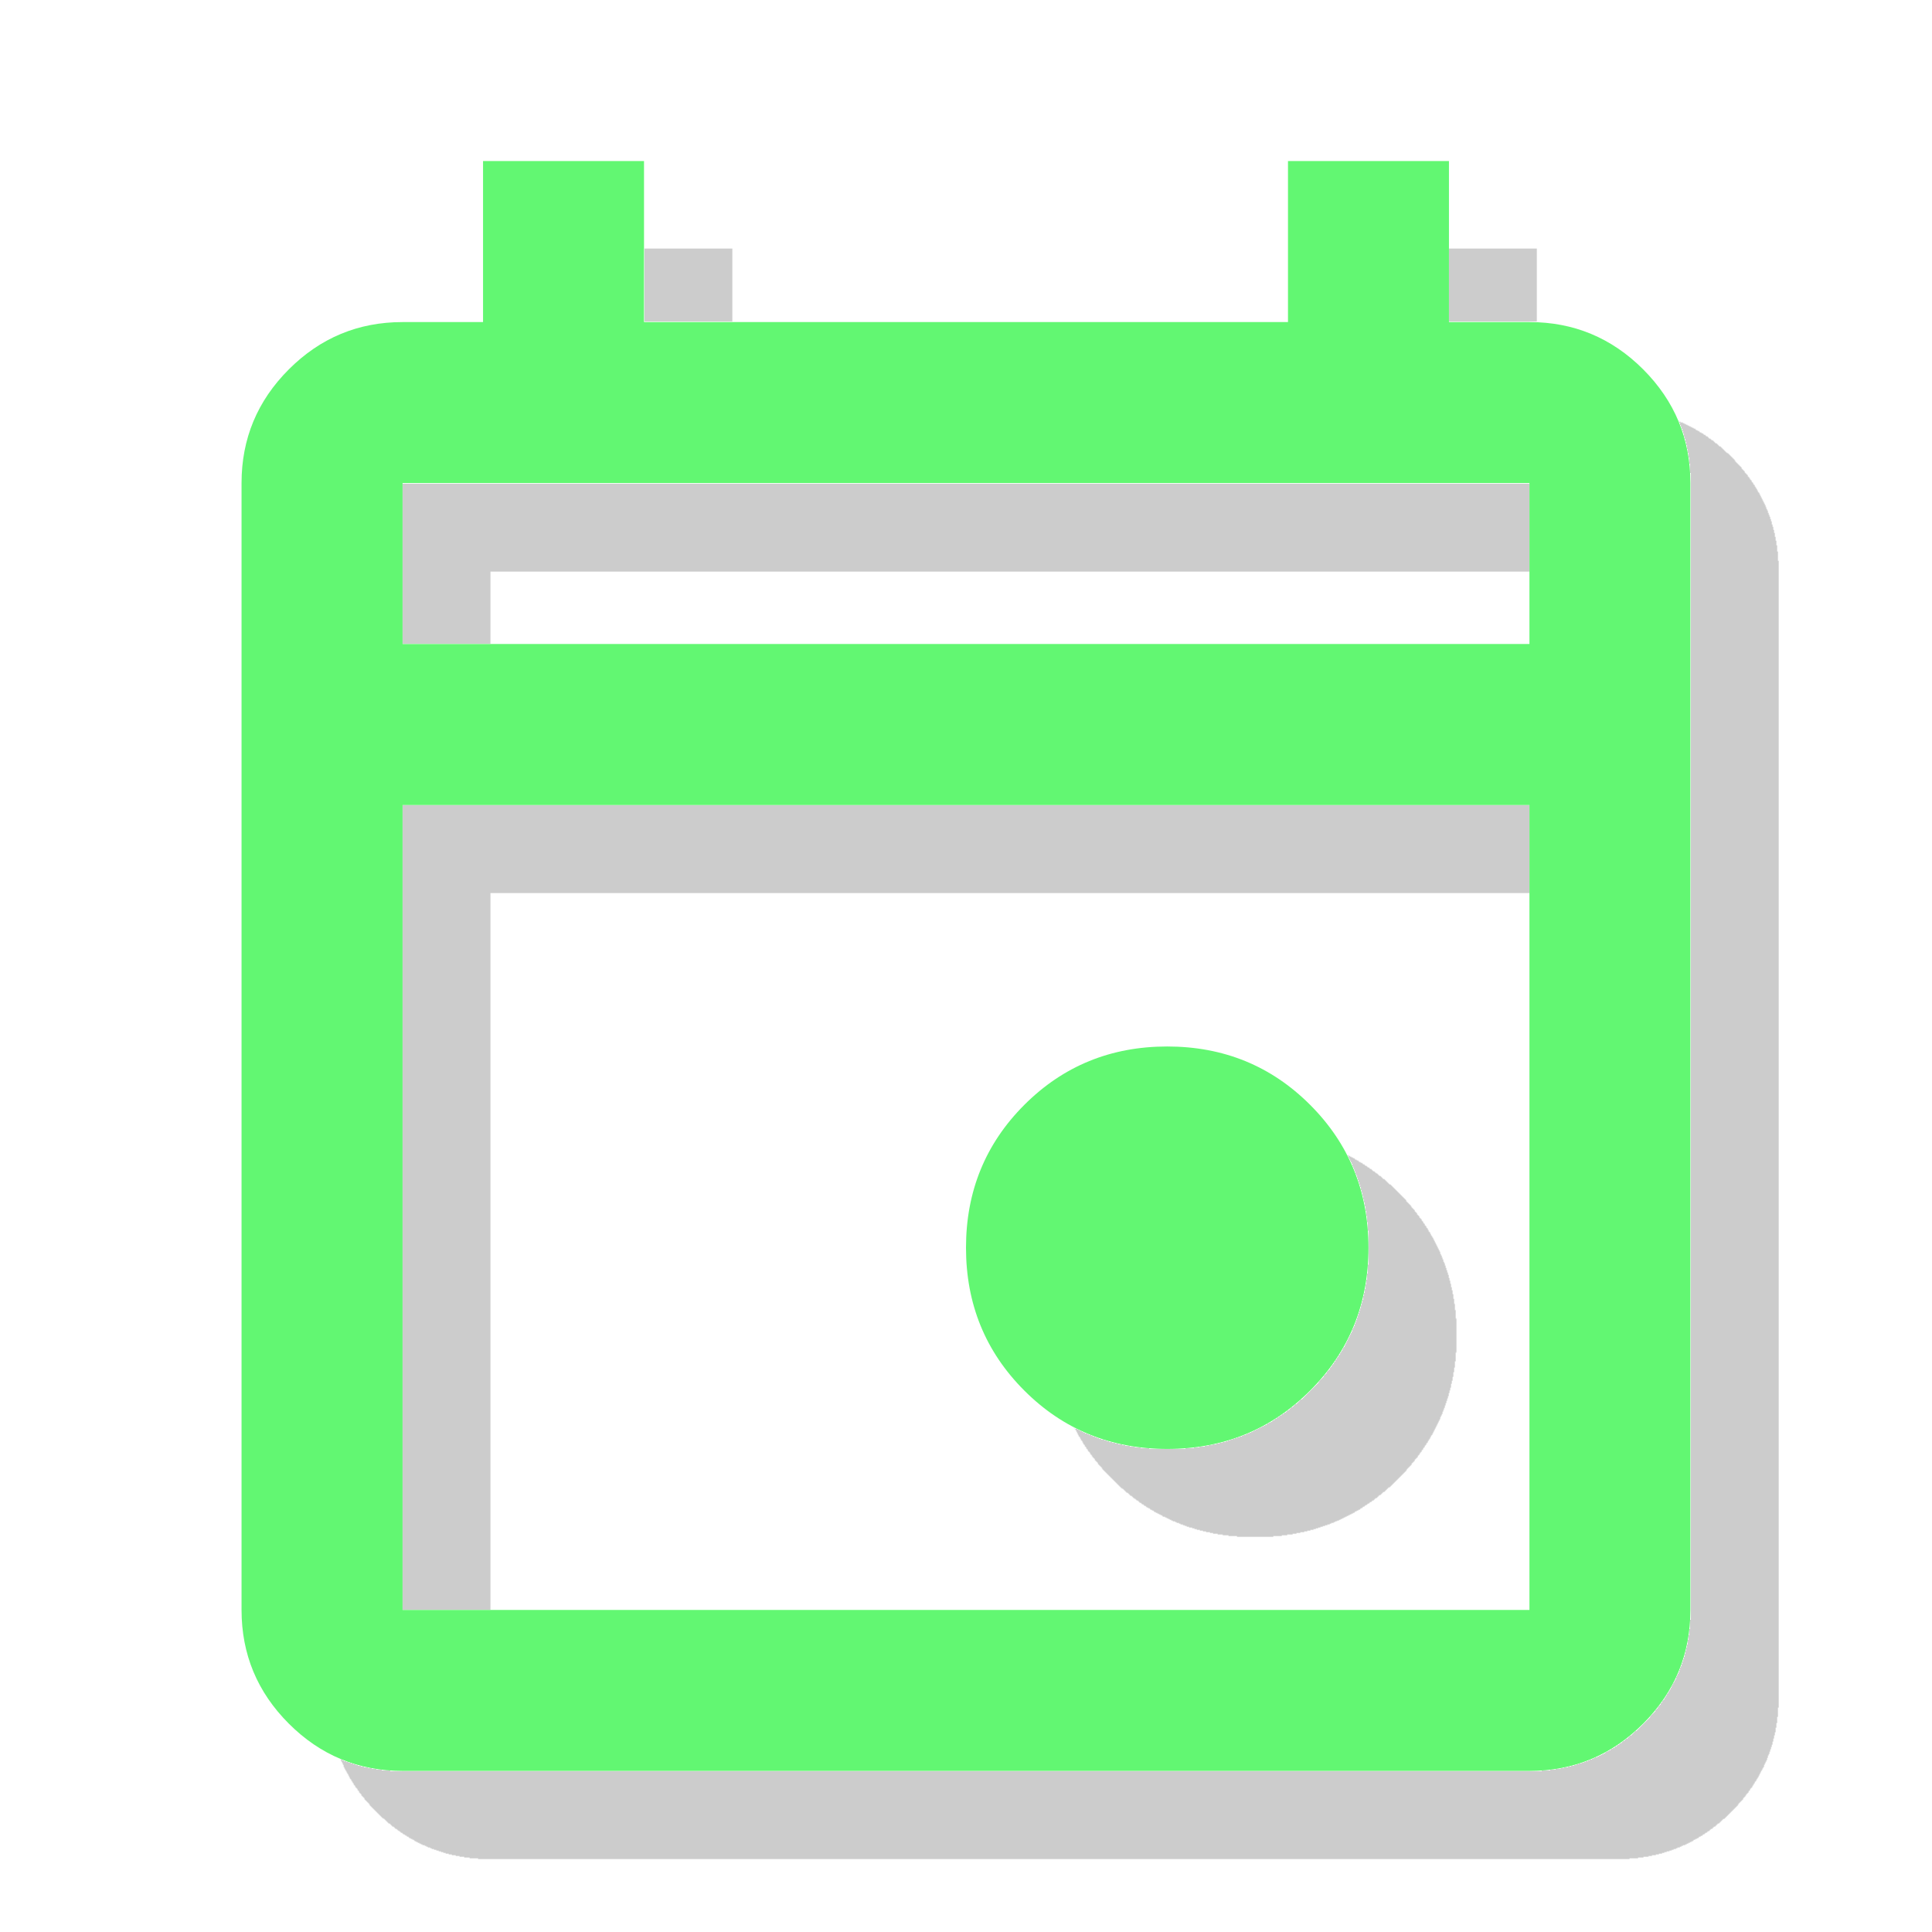
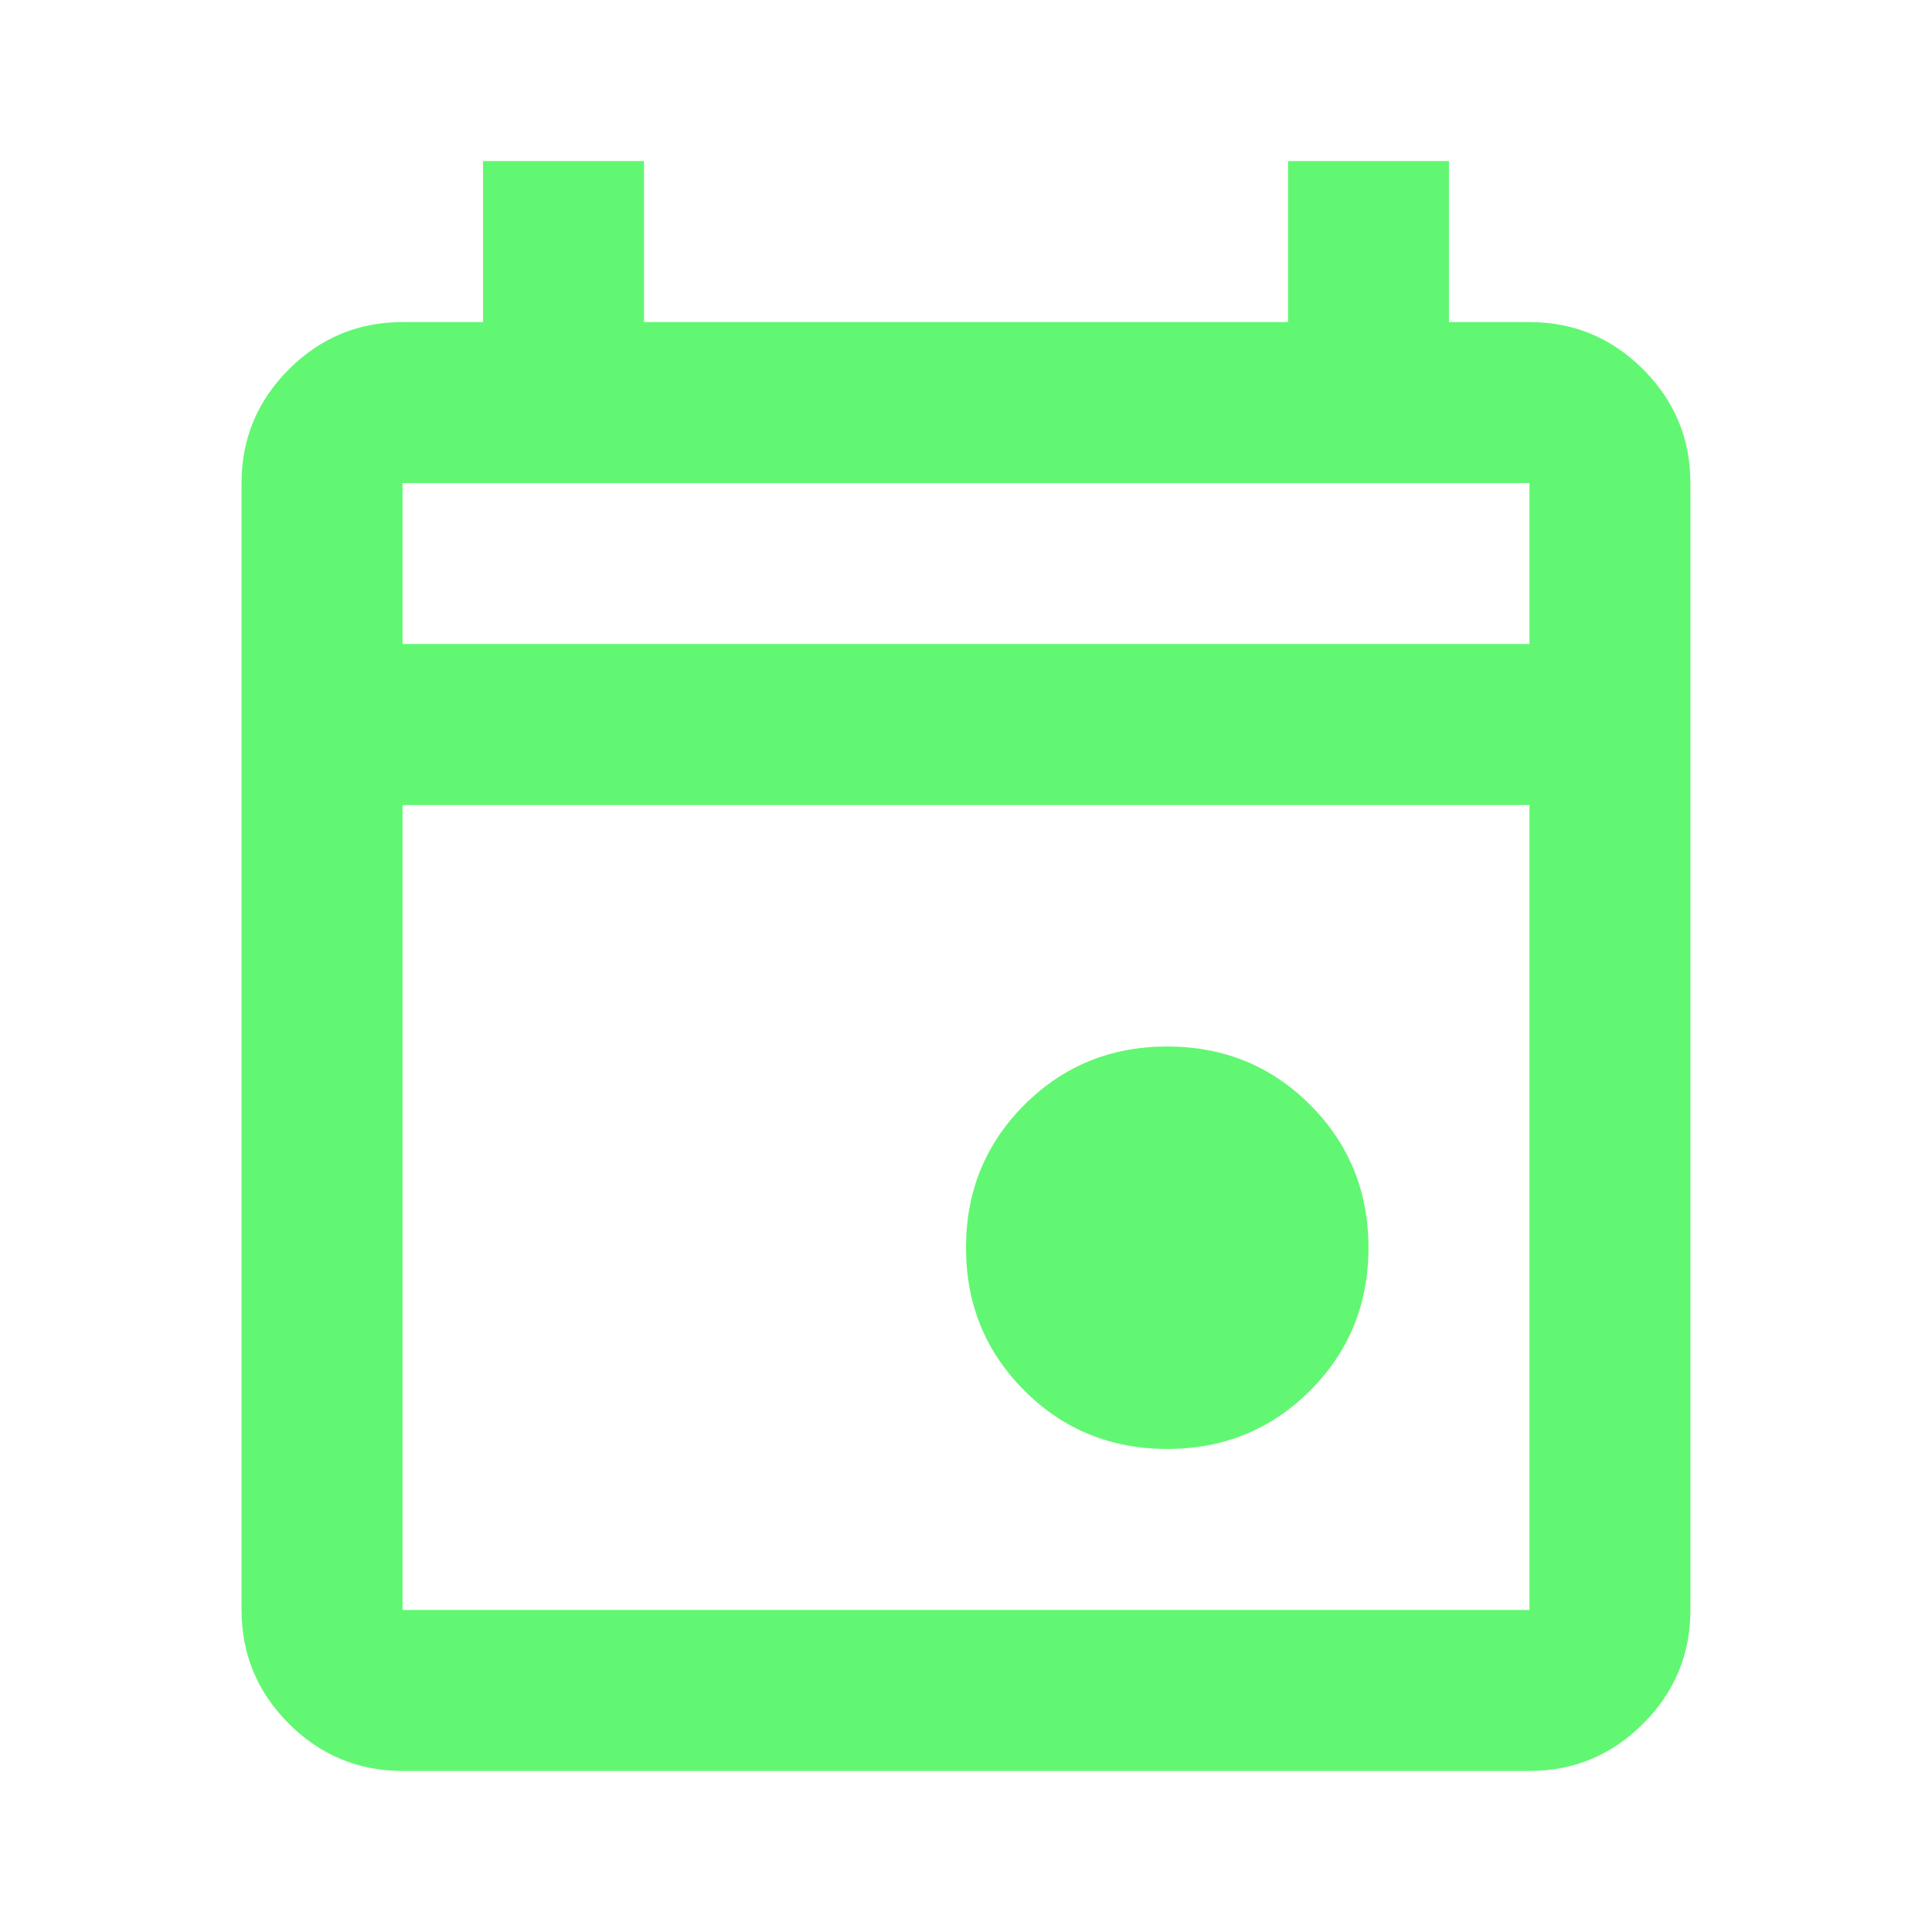
<svg xmlns="http://www.w3.org/2000/svg" width="44" height="44" viewBox="0 0 44 44" fill="none">
-   <g filter="url(#filter0_d_23_735)">
-     <path d="M26.583 32.999C25.3 32.999 24.215 32.556 23.329 31.67C22.443 30.784 22 29.699 22 28.416C22 27.133 22.443 26.048 23.329 25.162C24.215 24.276 25.3 23.833 26.583 23.833C27.866 23.833 28.951 24.276 29.837 25.162C30.723 26.048 31.166 27.133 31.166 28.416C31.166 29.699 30.723 30.784 29.837 31.67C28.951 32.556 27.866 32.999 26.583 32.999ZM9.168 40.332C8.16 40.332 7.296 39.973 6.578 39.255C5.86 38.537 5.501 37.674 5.501 36.665V11.001C5.501 9.993 5.86 9.13 6.578 8.412C7.296 7.694 8.16 7.335 9.168 7.335H11.001V3.668H14.667V7.335H29.333V3.668H32.999V7.335H34.832C35.84 7.335 36.704 7.694 37.422 8.412C38.139 9.13 38.498 9.993 38.498 11.001V36.665C38.498 37.674 38.139 38.537 37.422 39.255C36.704 39.973 35.84 40.332 34.832 40.332H9.168ZM9.168 36.665H34.832V18.334H9.168V36.665ZM9.168 14.667H34.832V11.001H9.168V14.667Z" fill="#62F772" />
-   </g>
-   <defs>
-     <filter id="filter0_d_23_735" x="0" y="0" width="46" height="46" filterUnits="userSpaceOnUse" color-interpolation-filters="sRGB">
-       <feFlood flood-opacity="0" result="BackgroundImageFix" />
-       <feColorMatrix in="SourceAlpha" type="matrix" values="0 0 0 0 0 0 0 0 0 0 0 0 0 0 0 0 0 0 127 0" result="hardAlpha" />
-       <feOffset dx="2" dy="2" />
-       <feComposite in2="hardAlpha" operator="out" />
-       <feColorMatrix type="matrix" values="0 0 0 0 0 0 0 0 0 0 0 0 0 0 0 0 0 0 0.2 0" />
-       <feBlend mode="normal" in2="BackgroundImageFix" result="effect1_dropShadow_23_735" />
-       <feBlend mode="normal" in="SourceGraphic" in2="effect1_dropShadow_23_735" result="shape" />
-     </filter>
-   </defs>
+   <path d="M26.583 32.999C25.3 32.999 24.215 32.556 23.329 31.67C22.443 30.784 22 29.699 22 28.416C22 27.133 22.443 26.048 23.329 25.162C24.215 24.276 25.3 23.833 26.583 23.833C27.866 23.833 28.951 24.276 29.837 25.162C30.723 26.048 31.166 27.133 31.166 28.416C31.166 29.699 30.723 30.784 29.837 31.67C28.951 32.556 27.866 32.999 26.583 32.999ZM9.168 40.332C8.16 40.332 7.296 39.973 6.578 39.255C5.86 38.537 5.501 37.674 5.501 36.665V11.001C5.501 9.993 5.86 9.13 6.578 8.412C7.296 7.694 8.16 7.335 9.168 7.335H11.001V3.668H14.667V7.335H29.333V3.668H32.999V7.335H34.832C35.84 7.335 36.704 7.694 37.422 8.412C38.139 9.13 38.498 9.993 38.498 11.001V36.665C38.498 37.674 38.139 38.537 37.422 39.255C36.704 39.973 35.84 40.332 34.832 40.332H9.168ZM9.168 36.665H34.832V18.334H9.168V36.665ZM9.168 14.667H34.832V11.001H9.168V14.667Z" fill="#62F772" />
</svg>
